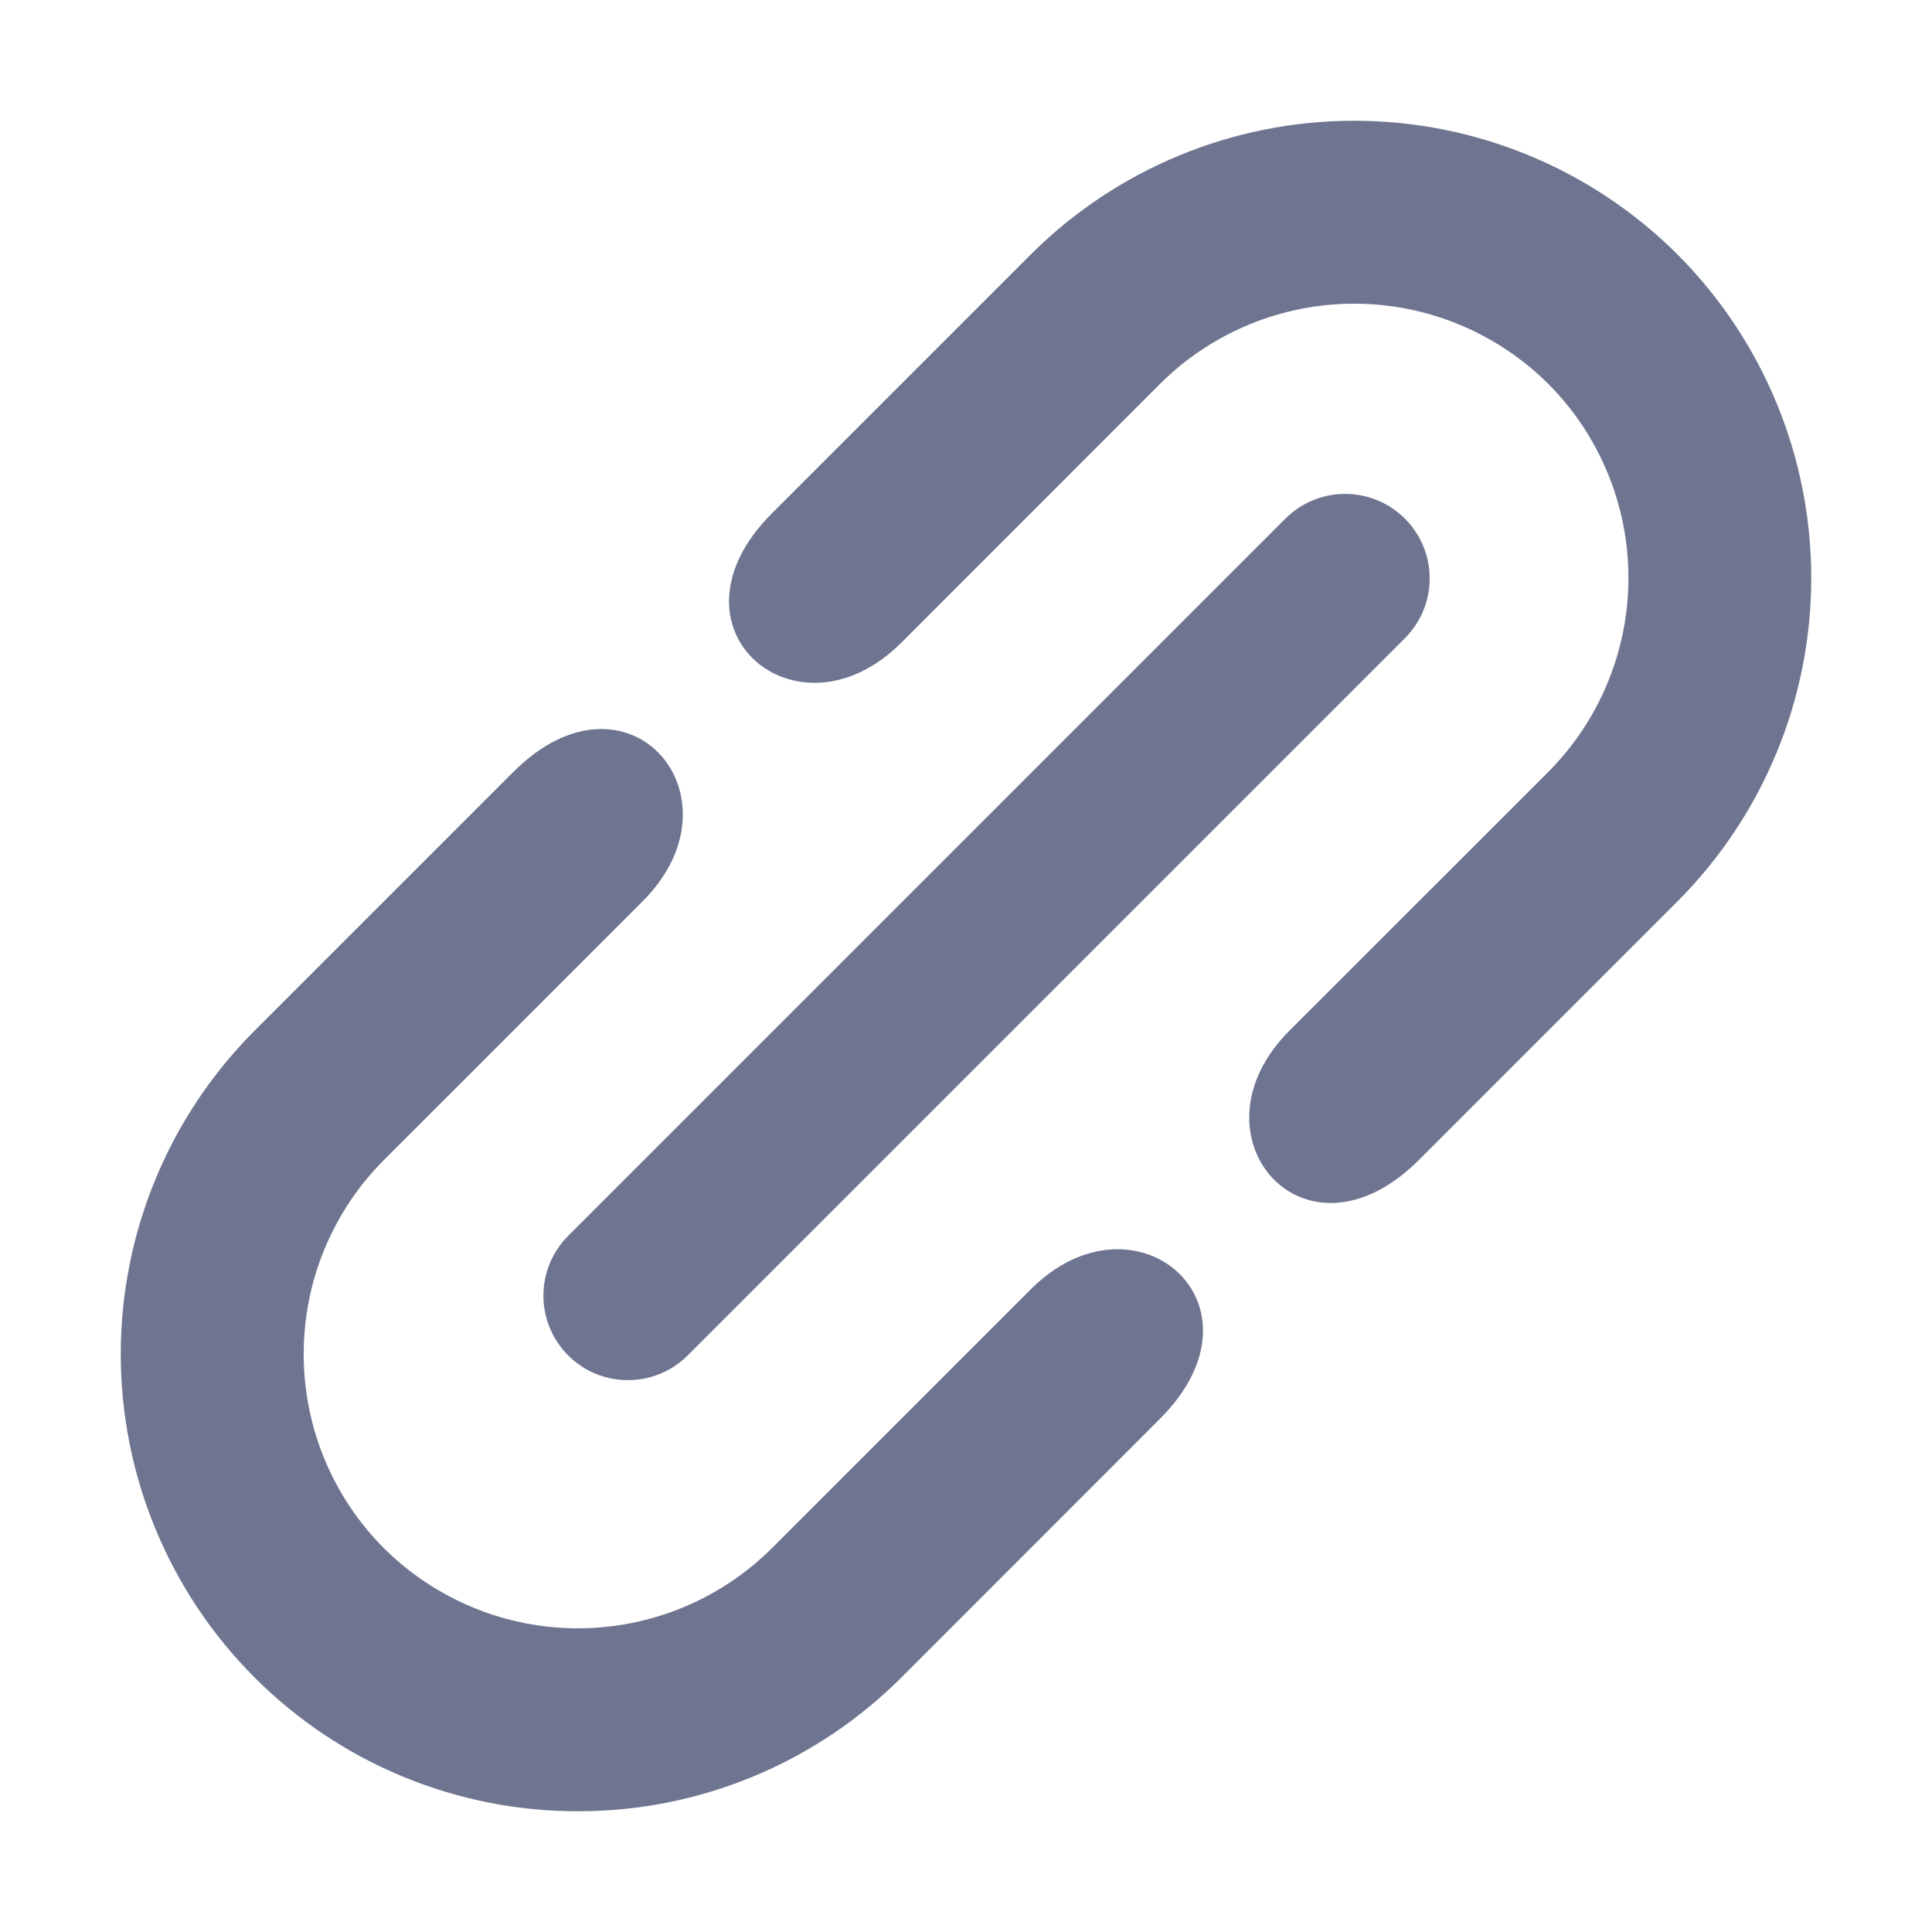
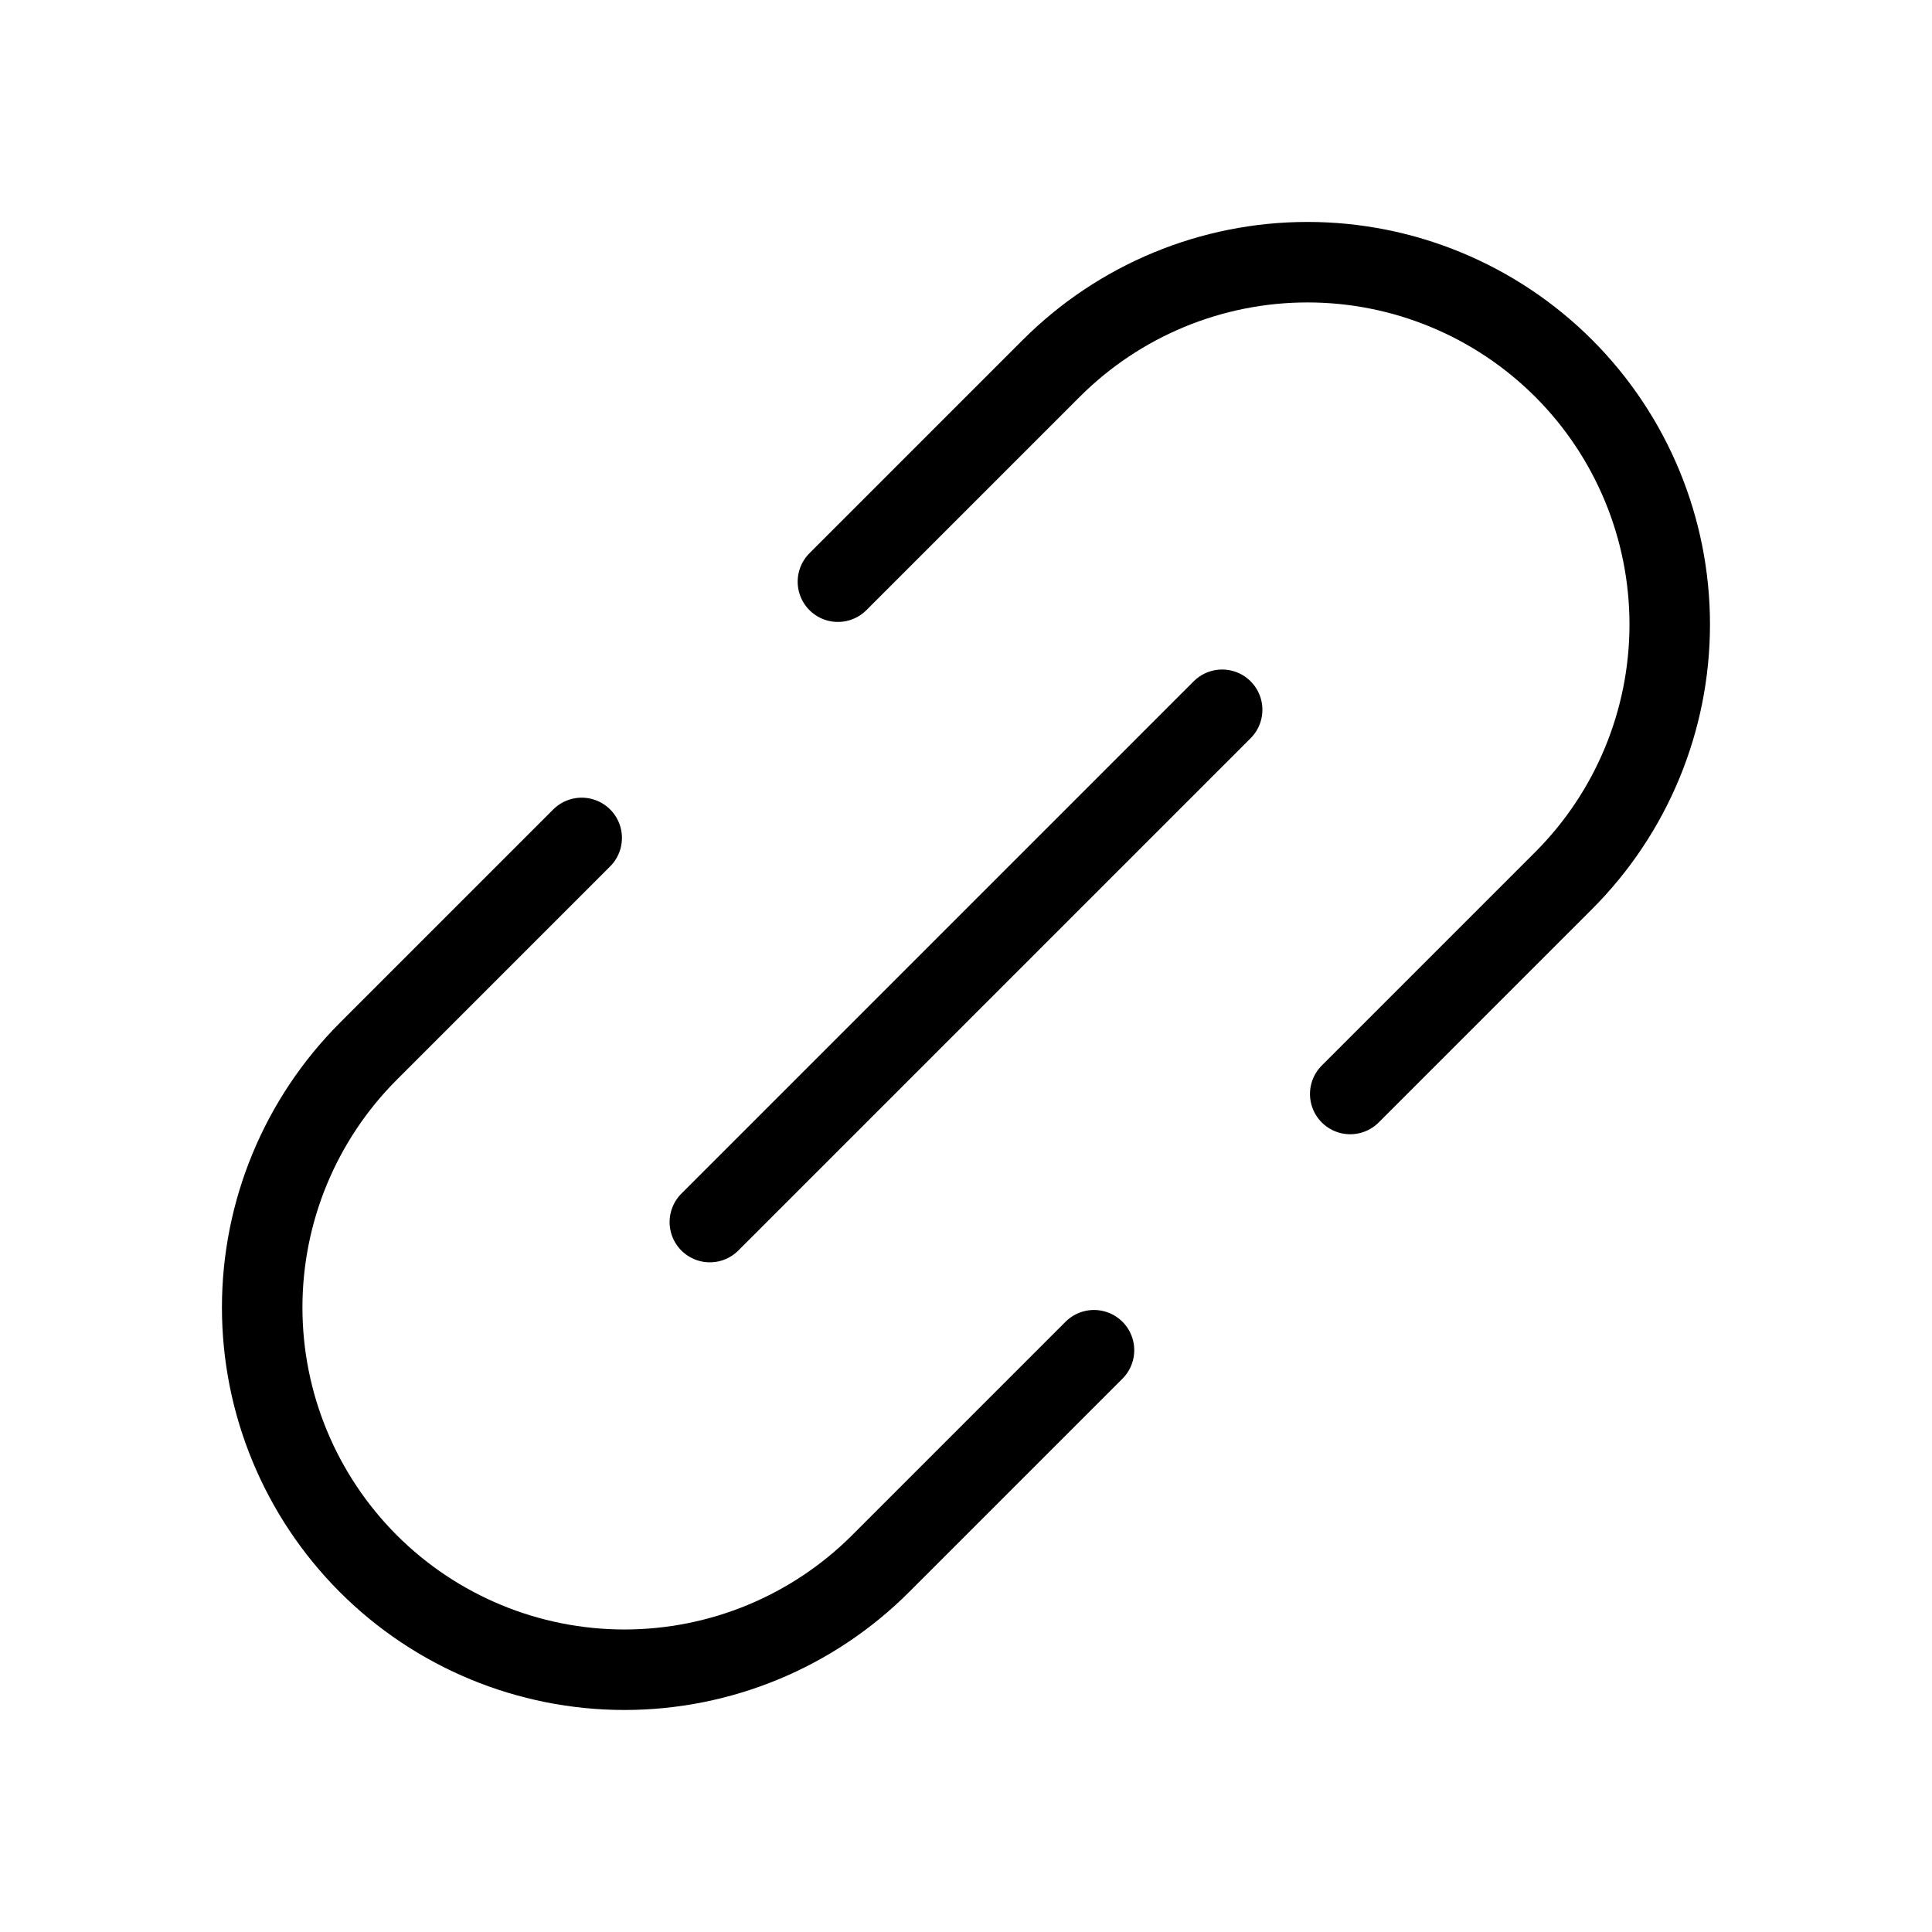
- <svg xmlns="http://www.w3.org/2000/svg" viewBox="0 0 16 16" fill="none">
-   <path d="M2.108 13.892C2.459 14.244 2.877 14.523 3.336 14.713C3.796 14.903 4.288 15.001 4.786 15C5.283 15.001 5.776 14.903 6.236 14.713C6.695 14.523 7.113 14.244 7.465 13.892C7.465 13.892 8.658 12.698 9.607 11.749C10.556 10.8 9.4 9.814 8.536 10.678C7.672 11.542 6.393 12.821 6.393 12.821C5.966 13.246 5.389 13.485 4.786 13.485C4.184 13.485 3.606 13.246 3.179 12.821C2.753 12.395 2.515 11.816 2.515 11.214C2.515 10.611 2.753 10.034 3.179 9.607C3.179 9.607 4.458 8.329 5.322 7.464C6.187 6.6 5.2 5.444 4.251 6.393C3.302 7.342 2.108 8.536 2.108 8.536C1.398 9.247 1 10.21 1 11.214C1 12.218 1.398 13.181 2.108 13.892ZM13.893 7.464C14.602 6.753 15 5.79 15 4.786C15 3.782 14.602 2.819 13.893 2.108C13.182 1.398 12.219 1 11.214 1C10.21 1 9.247 1.398 8.536 2.108C8.536 2.108 7.343 3.301 6.393 4.251C5.444 5.2 6.6 6.187 7.465 5.322C8.329 4.457 9.607 3.179 9.607 3.179C10.034 2.754 10.612 2.515 11.214 2.515C11.817 2.515 12.395 2.754 12.822 3.179C13.247 3.605 13.486 4.183 13.486 4.786C13.486 5.388 13.247 5.966 12.822 6.393C12.822 6.393 11.543 7.671 10.678 8.536C9.814 9.4 10.8 10.556 11.75 9.607C12.7 8.657 13.893 7.464 13.893 7.464Z" fill="#6F7590" />
-   <rect x="11.14" y="3.8" width="1.4" height="9.8" rx="0.7" transform="rotate(45 11.1397 3.80005)" fill="#6F7590" />
+ <svg xmlns="http://www.w3.org/2000/svg" viewBox="0 0 24 24" fill="none">
+   <path d="M8.818 15.181L15.182 8.817" stroke="currentColor" stroke-linecap="round" stroke-linejoin="round" />
+   <path d="M13.59 16.773L10.939 19.424C10.095 20.268 8.95 20.742 7.757 20.742C6.564 20.742 5.419 20.268 4.575 19.424C3.732 18.58 3.257 17.436 3.257 16.242C3.257 15.049 3.731 13.905 4.575 13.06L7.226 10.409" stroke="currentColor" stroke-linecap="round" stroke-linejoin="round" />
+   <path d="M16.773 13.59L19.424 10.939C20.268 10.095 20.742 8.95 20.742 7.757C20.742 6.564 20.268 5.419 19.424 4.575C18.58 3.732 17.436 3.257 16.242 3.257C15.049 3.257 13.905 3.731 13.06 4.575L10.409 7.226" stroke="currentColor" stroke-linecap="round" stroke-linejoin="round" />
</svg>
